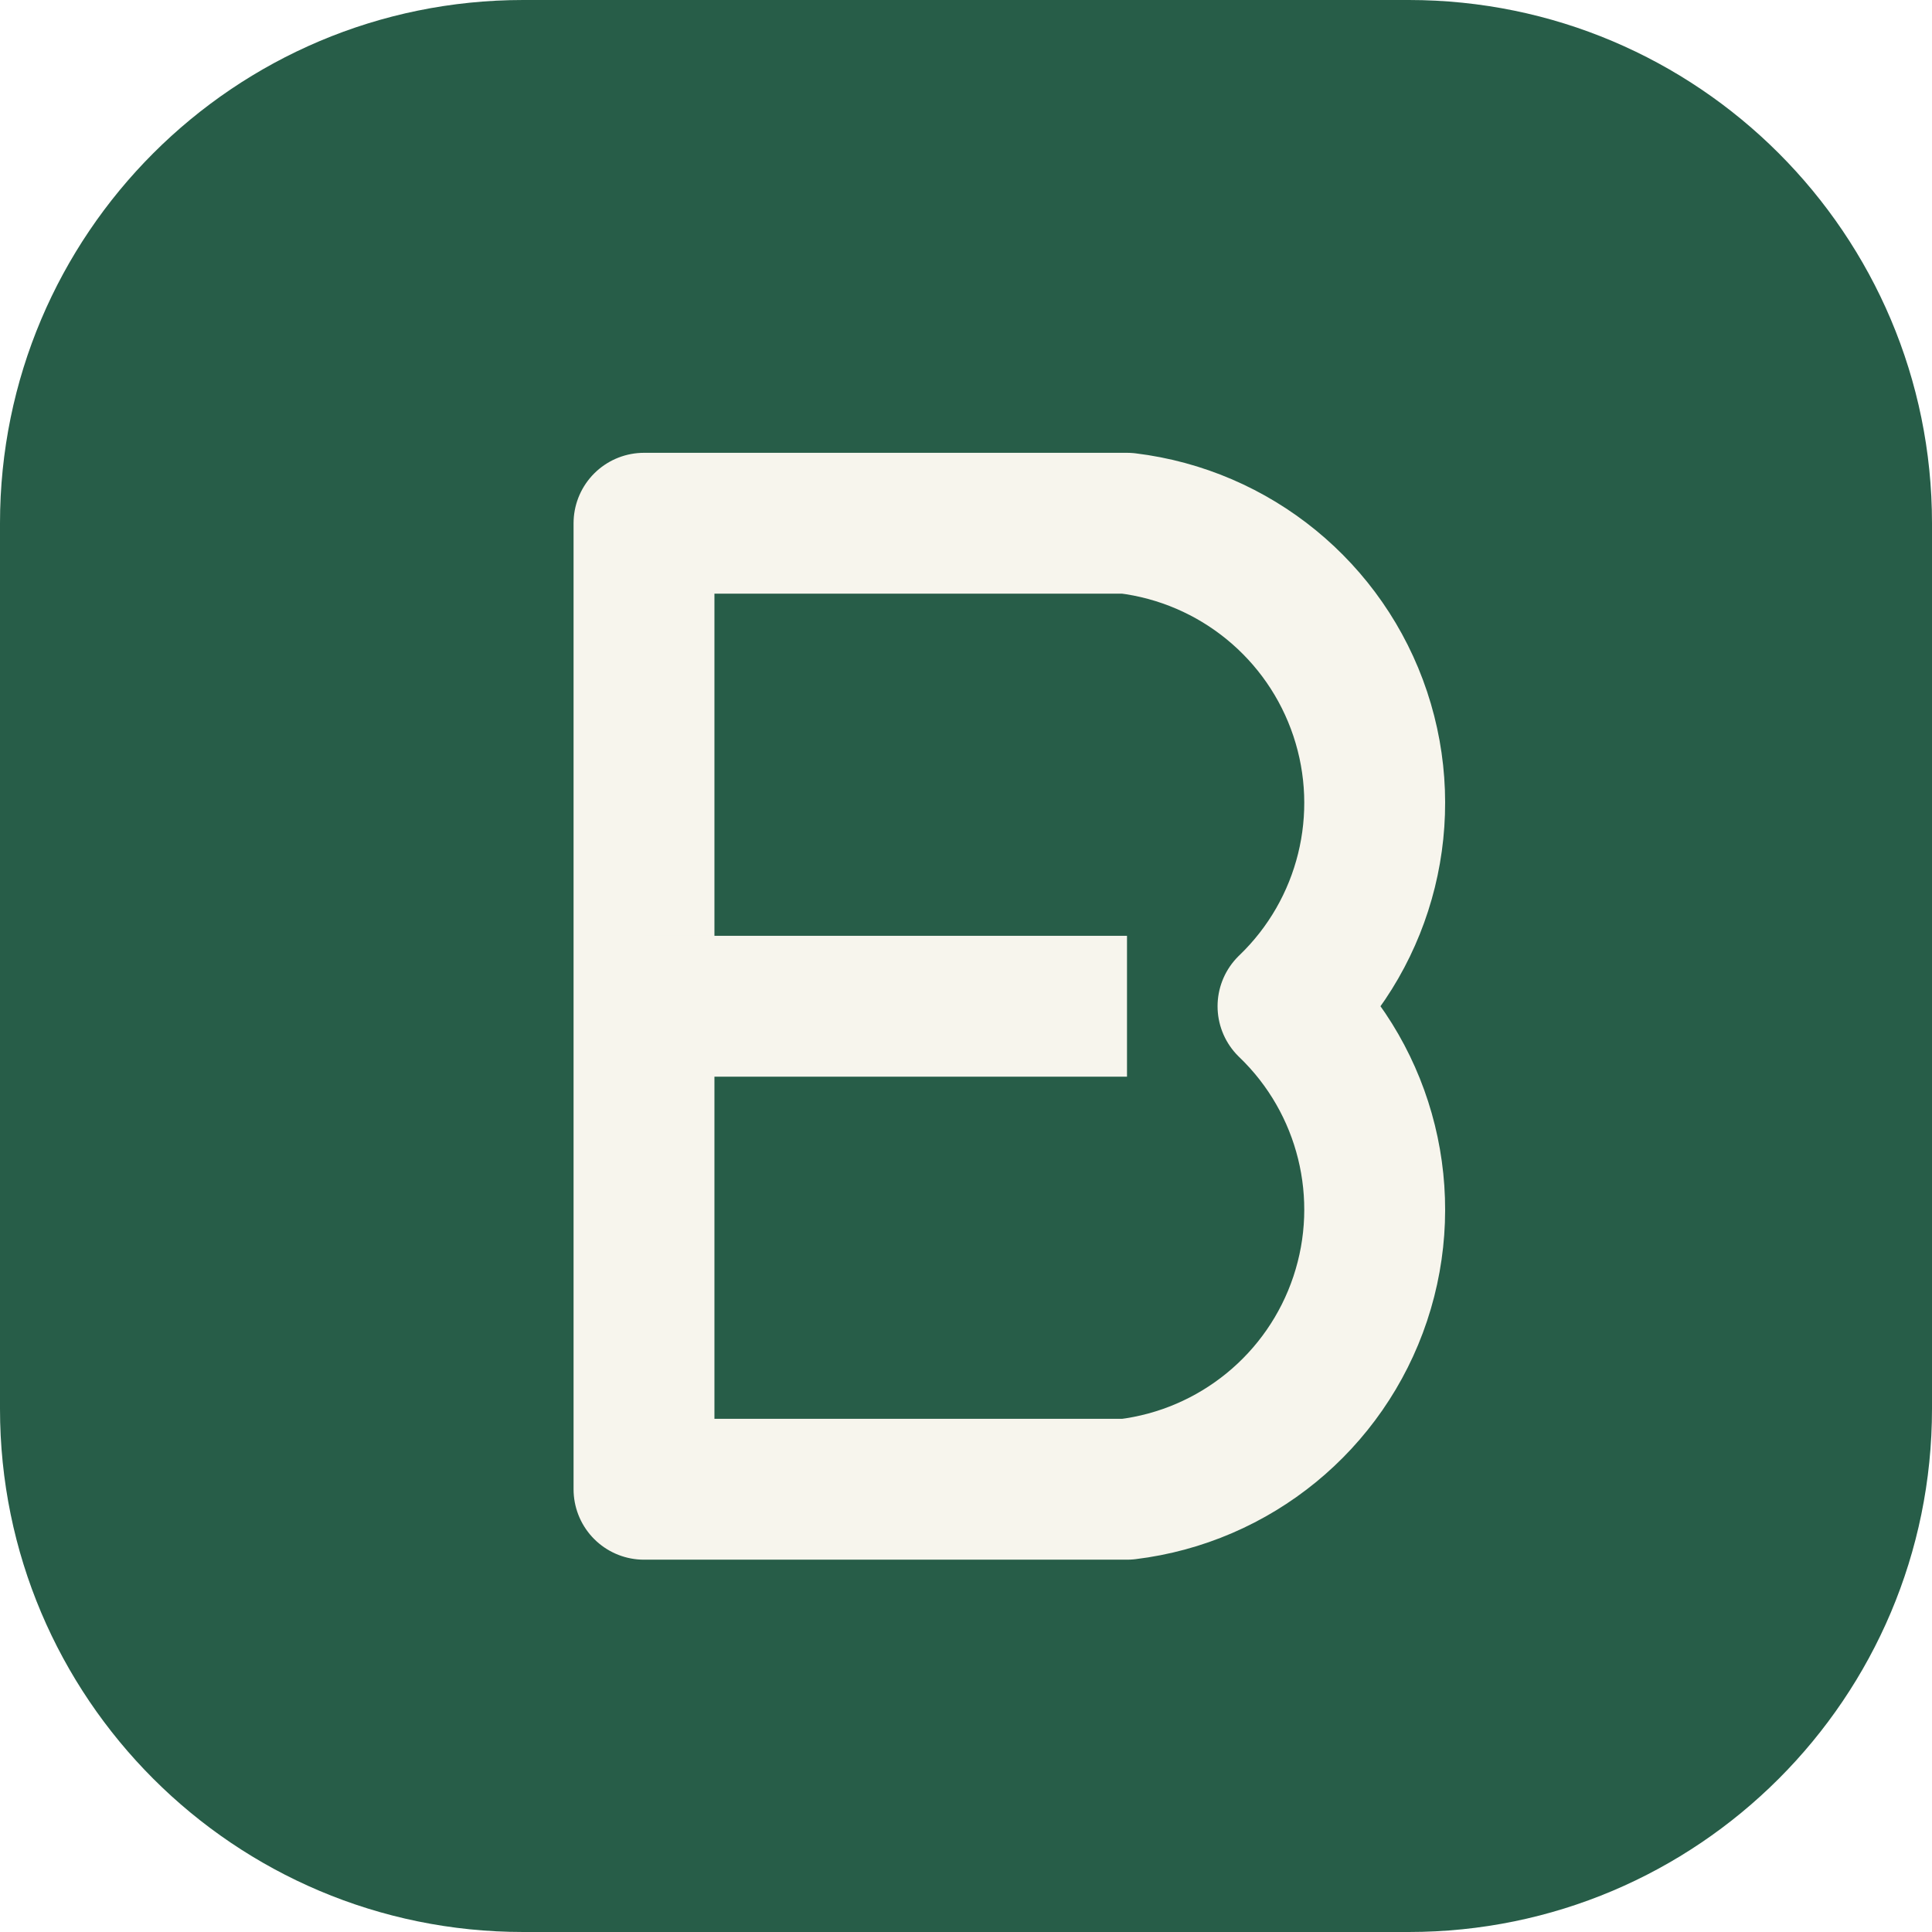
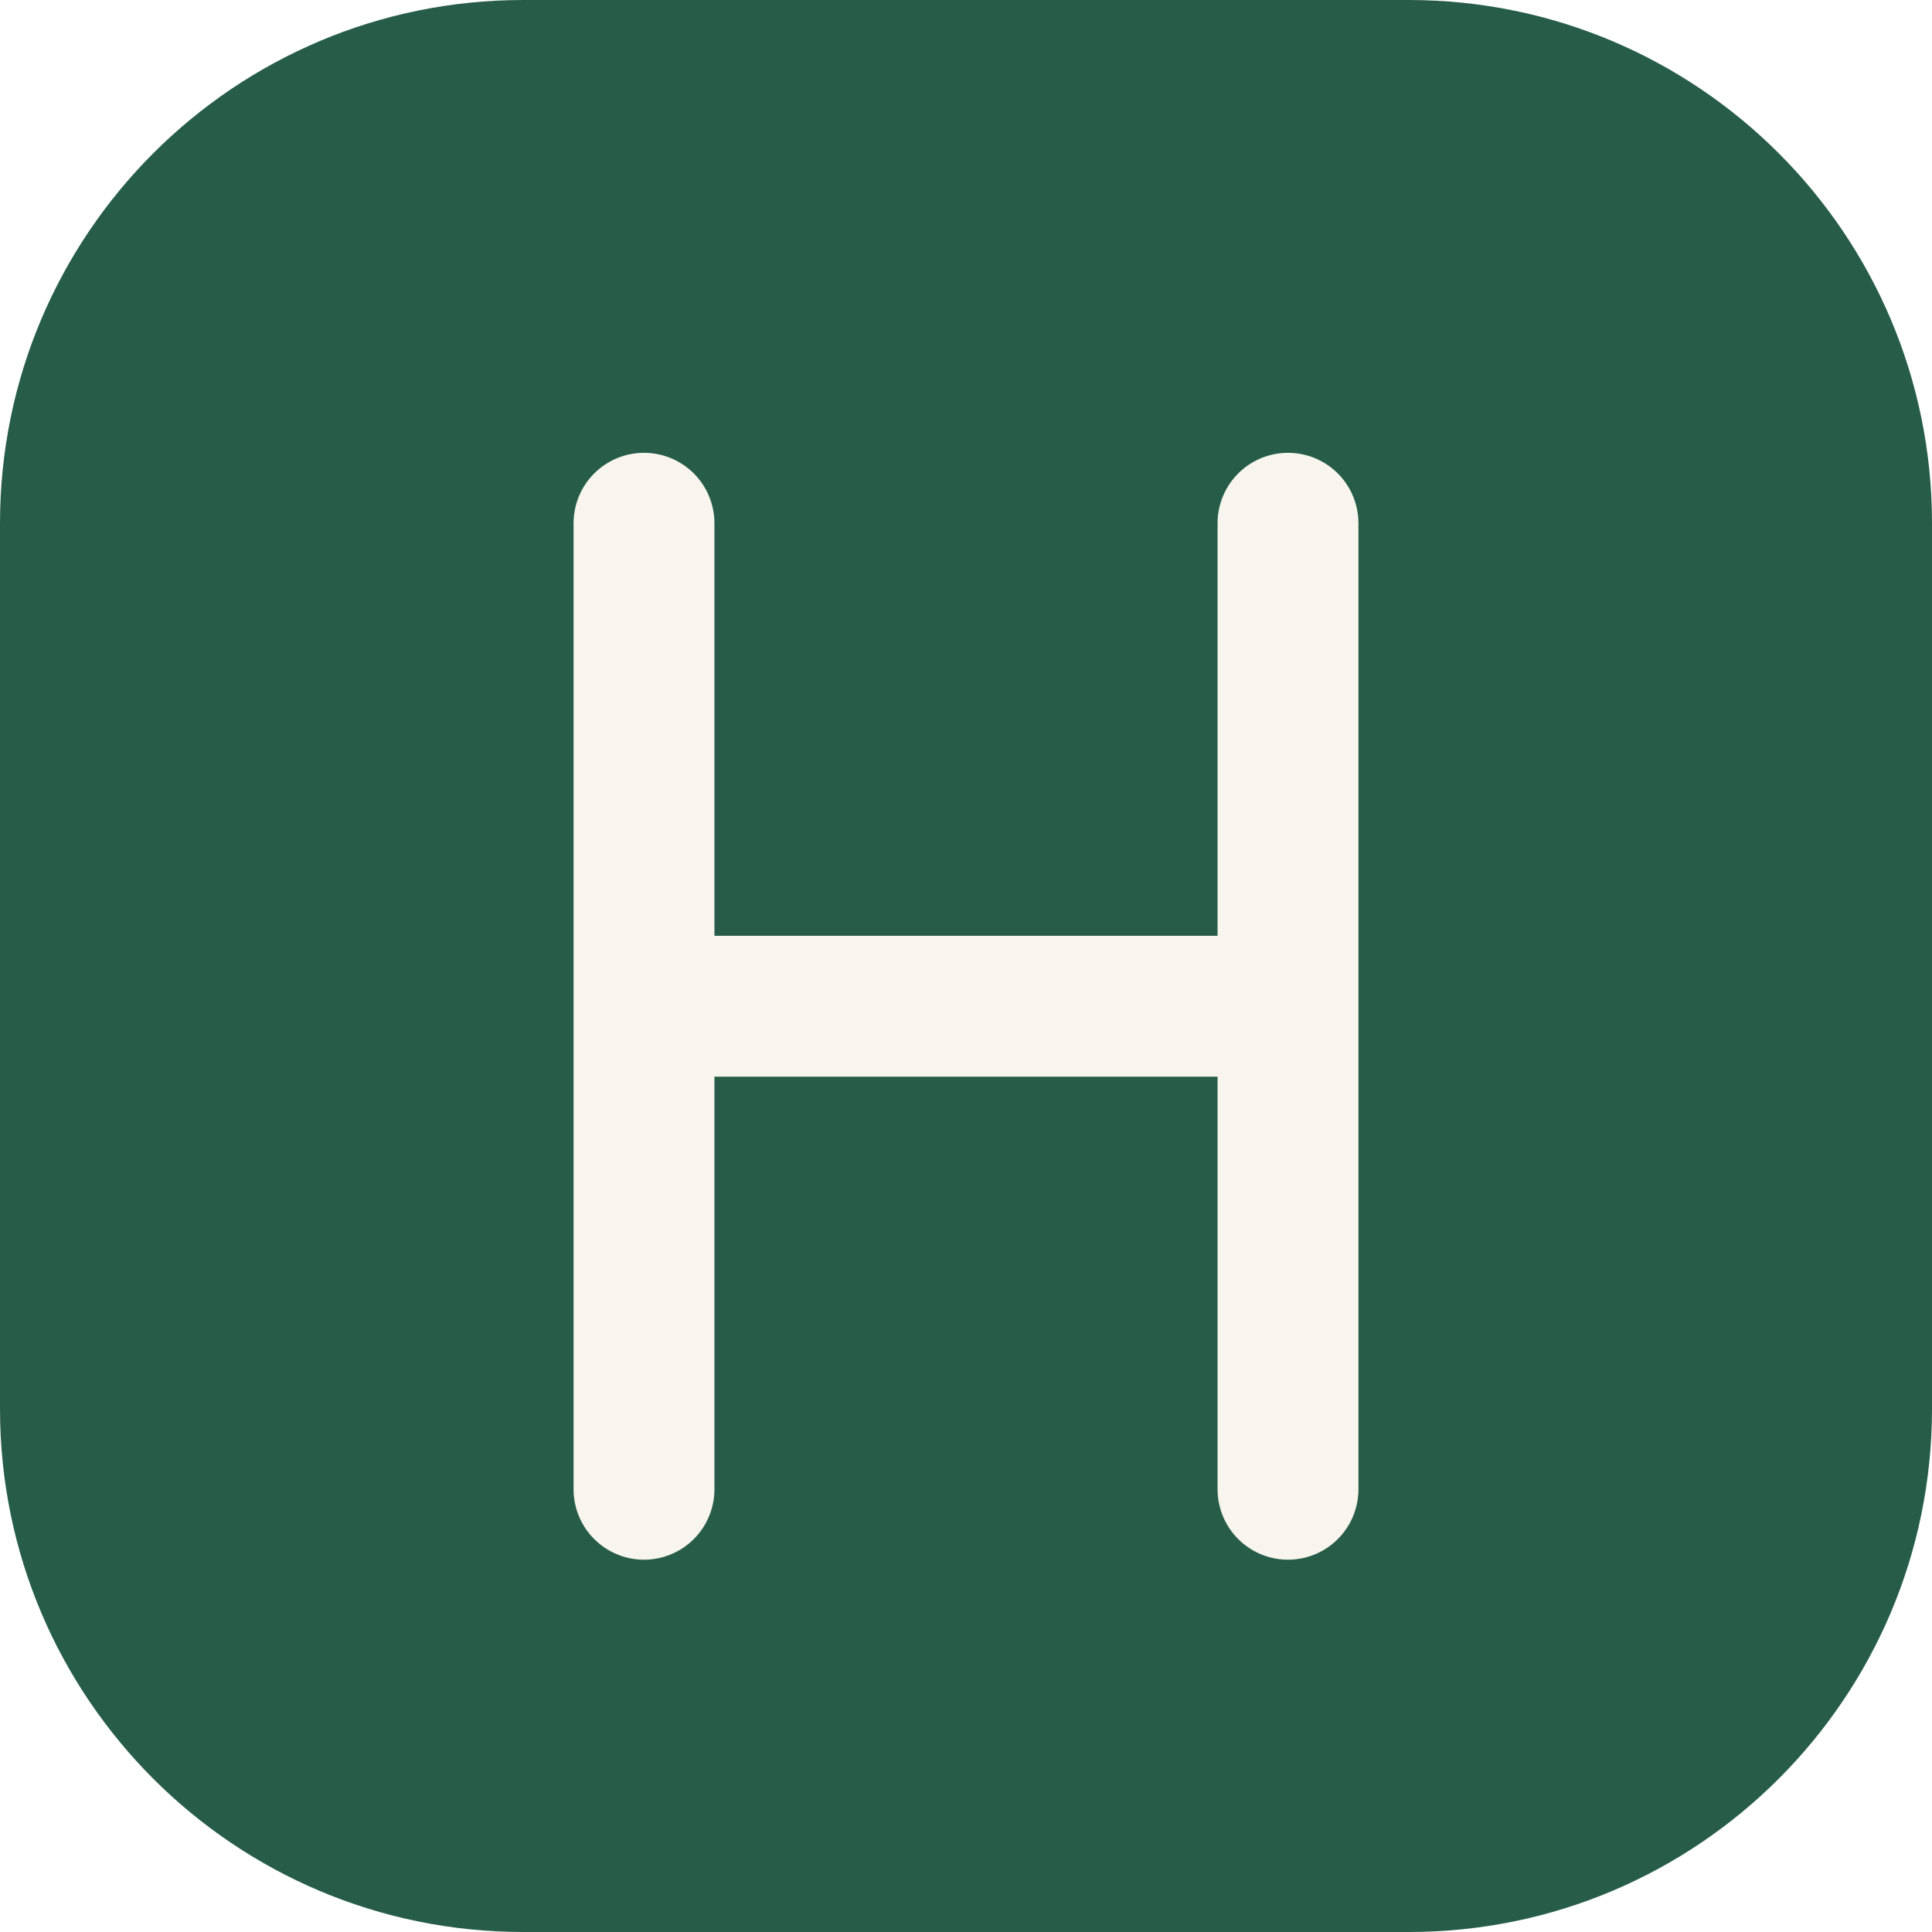
<svg xmlns="http://www.w3.org/2000/svg" viewBox="0 0 48 48">
  <rect width="48" height="48" rx="13" fill="#275d48" />
-   <path d="M16 13h12a7 7 0 0 1 4 12 7 7 0 0 1-4 12H16V13Z" fill="none" stroke="#f7f5ed" stroke-width="3.5" stroke-linejoin="round" />
-   <path d="M16 25h12" stroke="#f7f5ed" stroke-width="3.5" />
+   <path d="M16 13v24m16-24v24M16 25h16" fill="none" stroke="#f7f5ed" stroke-width="3.5" stroke-linecap="round" />
</svg>
